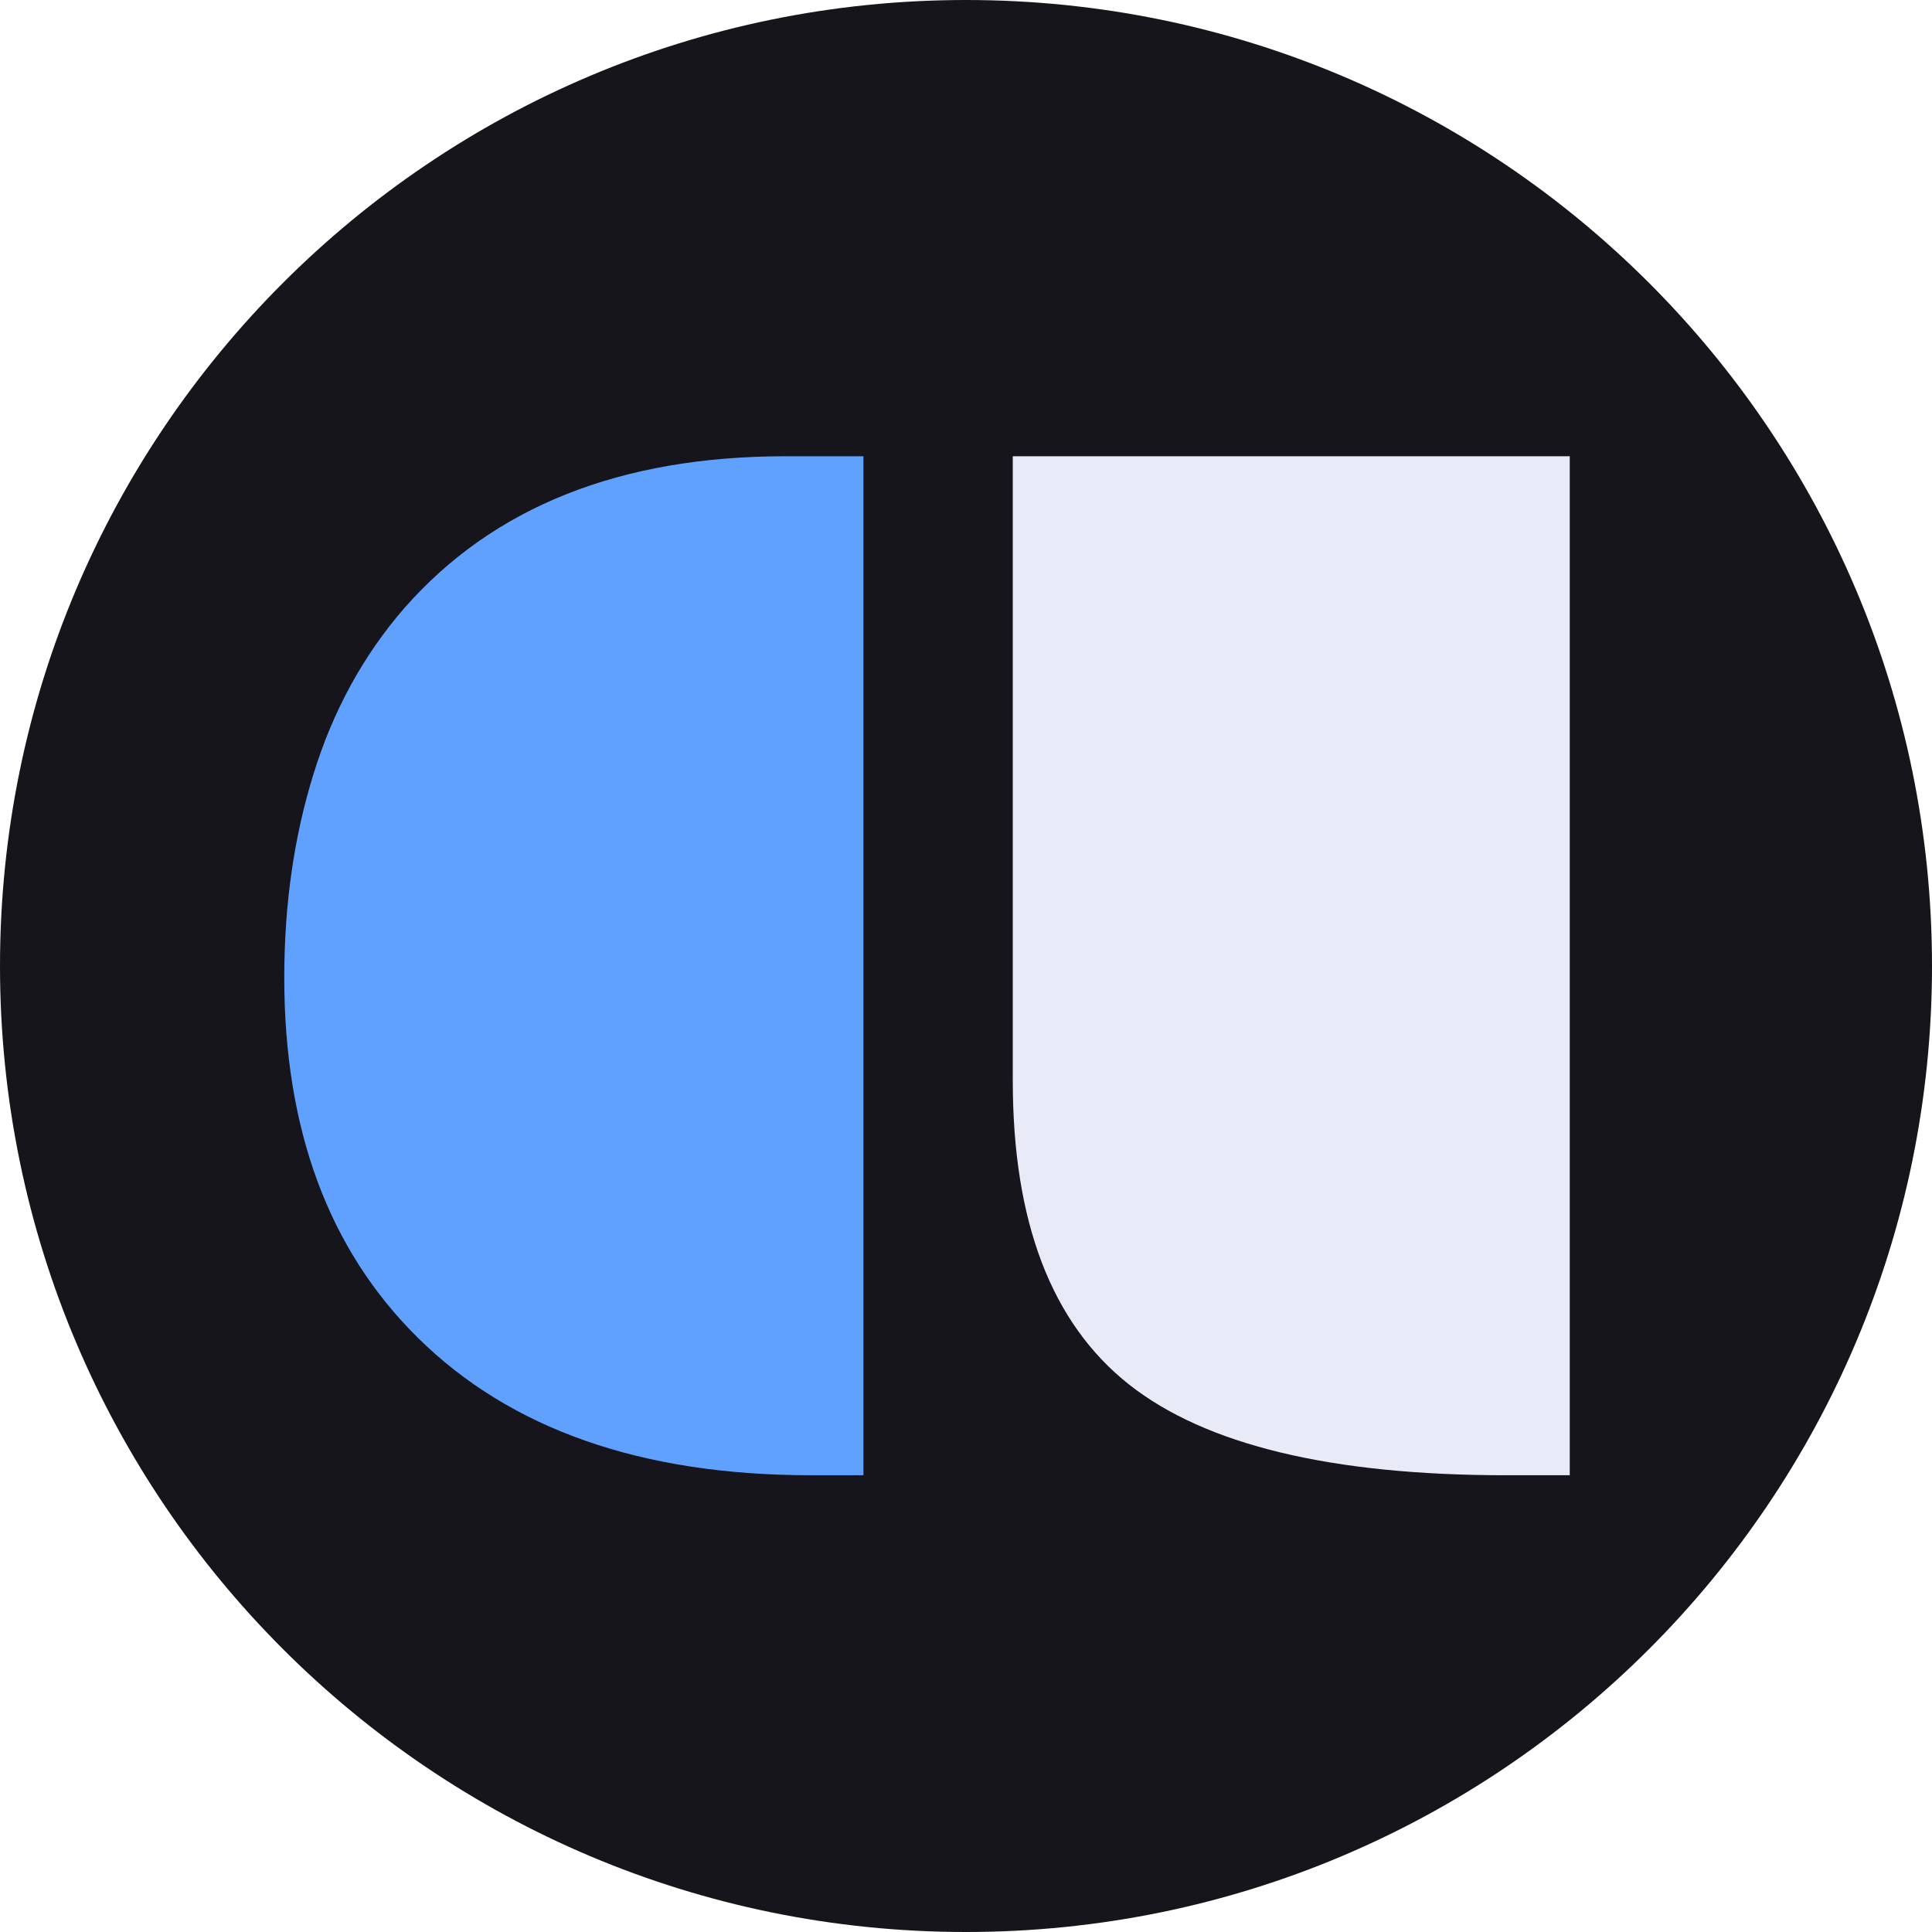
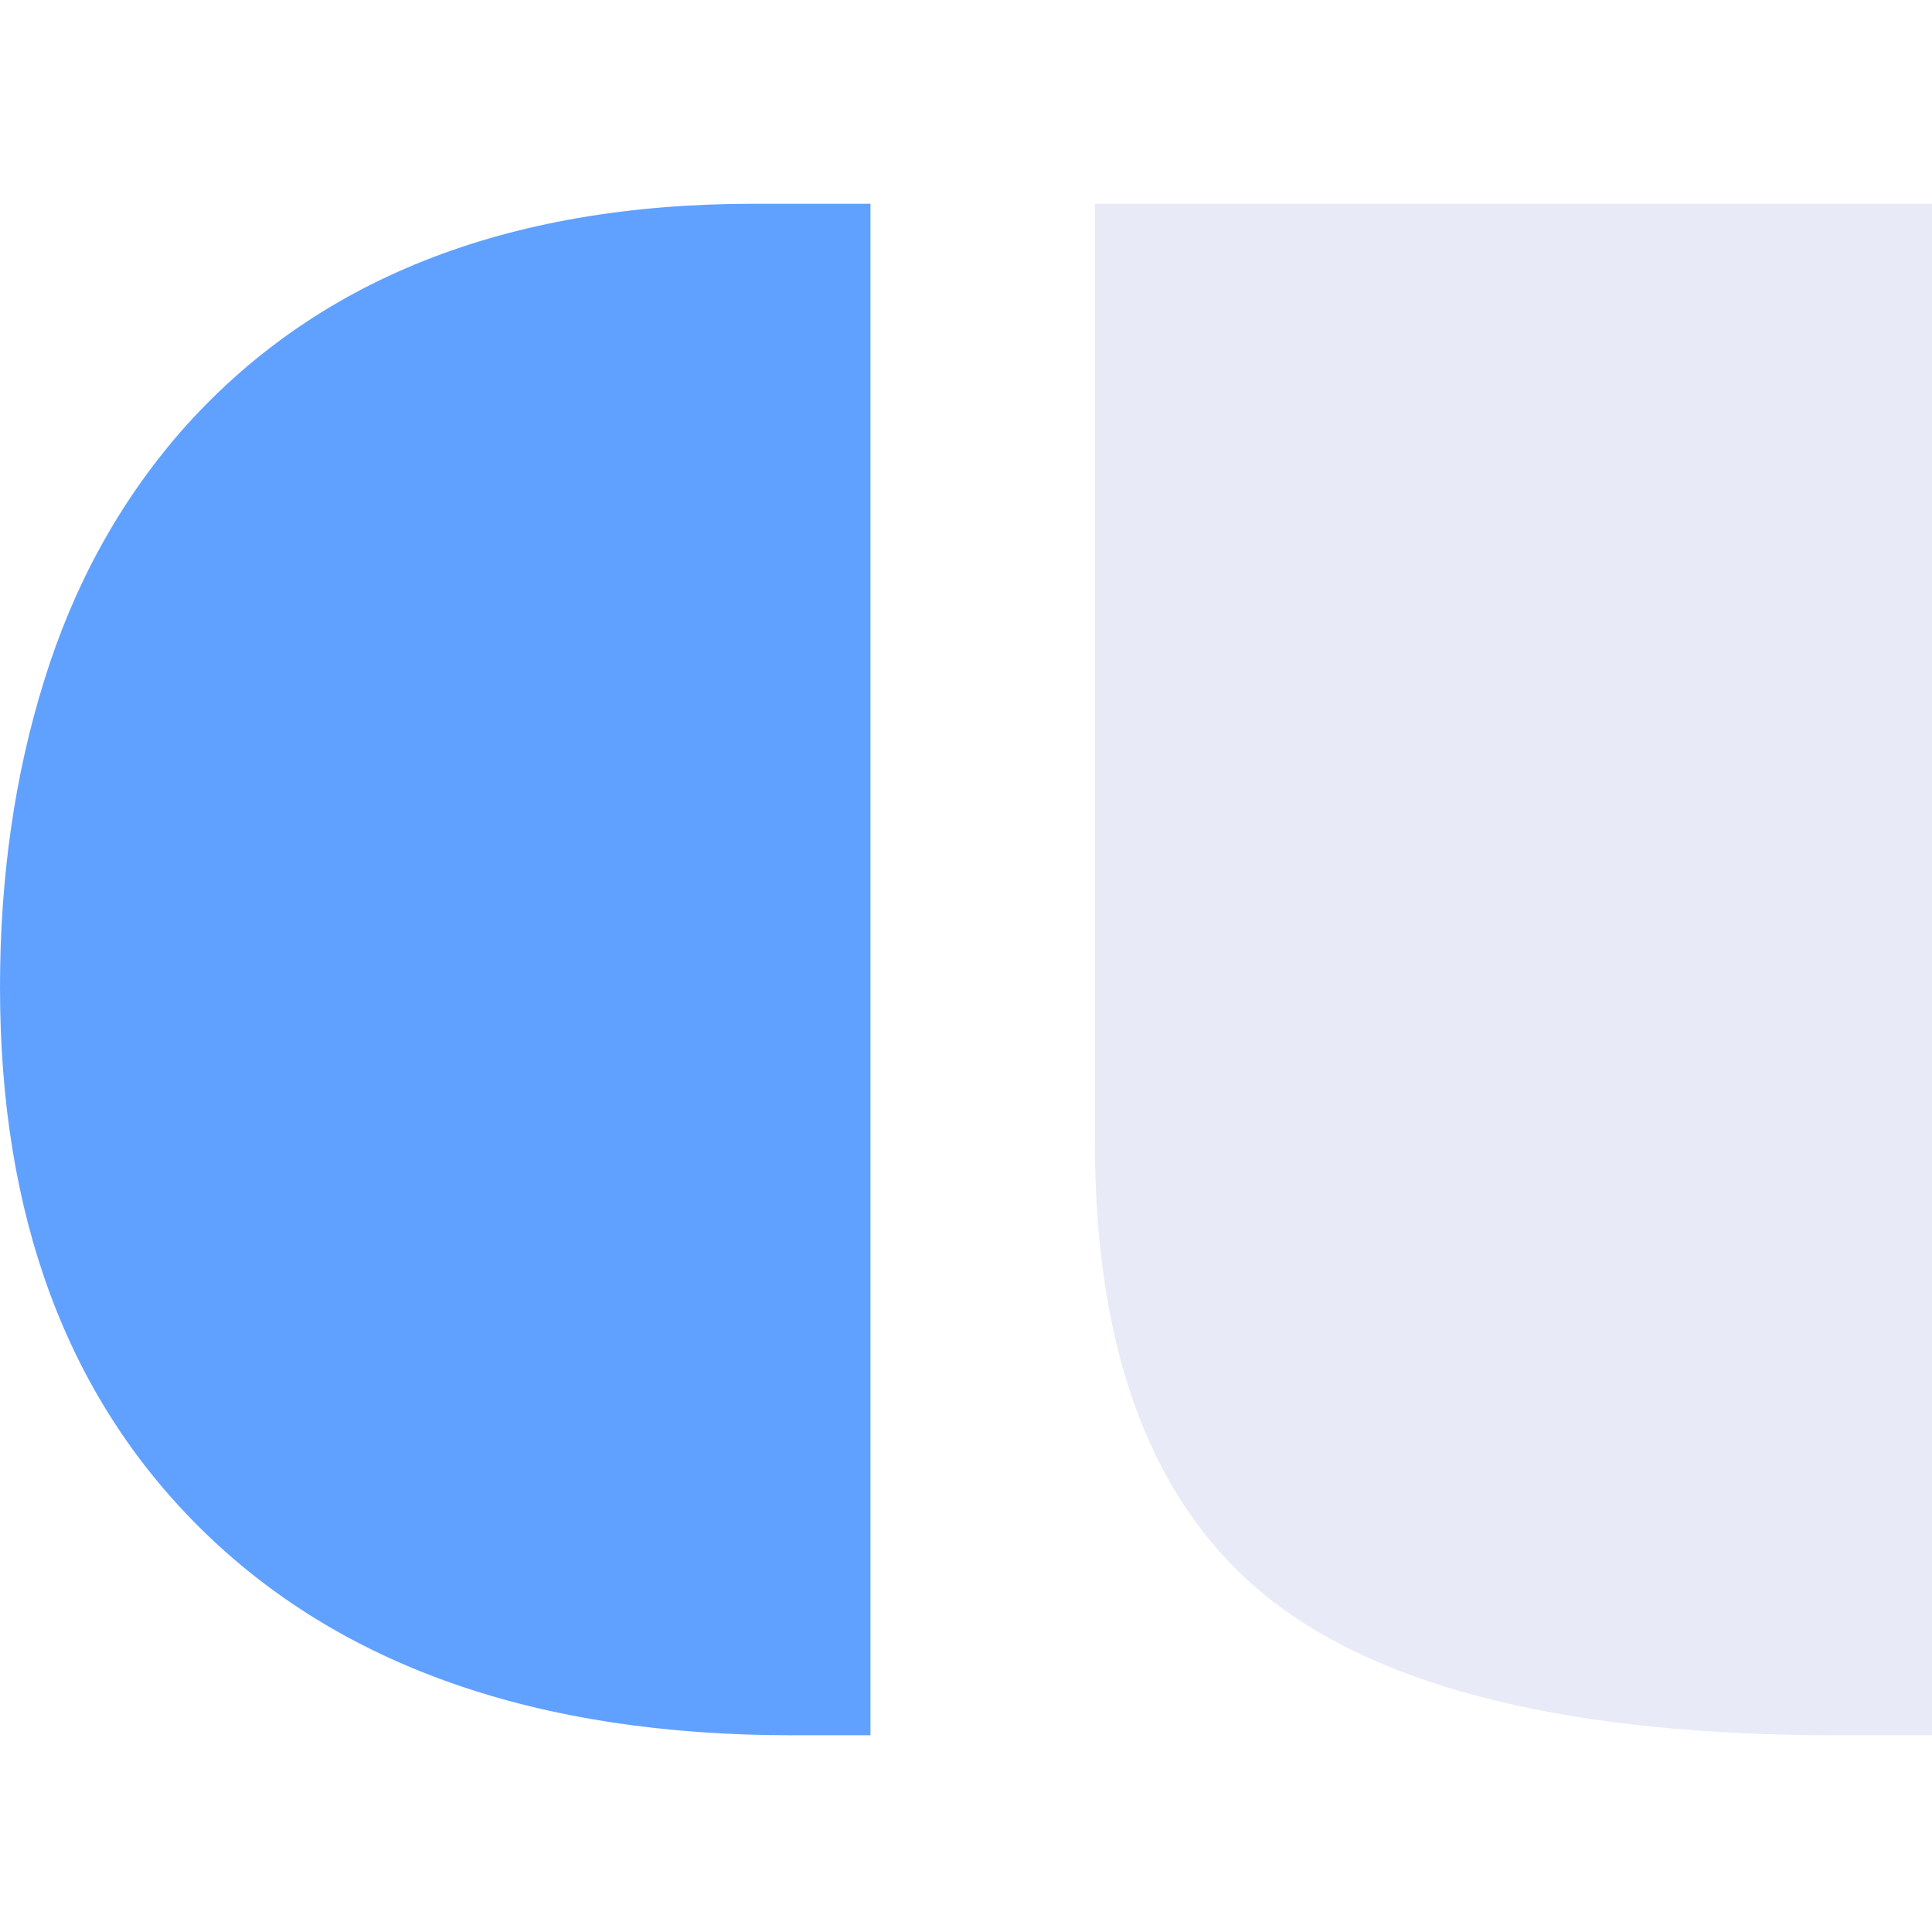
<svg xmlns="http://www.w3.org/2000/svg" width="256" height="256" viewBox="0 0 256 256" fill="none">
-   <circle cx="128" cy="128" r="128" fill="#15151B" />
-   <path d="M37.667 129.554C37.667 119.847 38.96 110.845 41.544 102.55C44.129 94.166 48.14 86.841 53.577 80.576C65.343 67.162 82.189 60.455 104.116 60.455H114.41V195.477H107.458C84.997 195.477 67.616 189.388 55.316 177.21C43.55 165.56 37.667 149.675 37.667 129.554Z" fill="#60A1FF" />
-   <path d="M208 60.455H134.198V143.189C134.198 161.898 139.323 175.312 149.574 183.431C159.735 191.462 176.403 195.478 199.577 195.478H208V60.455Z" fill="#E9EAF7" />
+   <path d="M0 130.853C0 116.263 1.942 102.734 5.827 90.267C9.712 77.666 15.74 66.658 23.912 57.241C41.595 37.08 66.914 27 99.868 27H115.341V229.931H104.892C71.133 229.931 45.011 220.779 26.524 202.476C8.841 184.968 0 161.094 0 130.853Z" fill="#60A1FF" />
+   <path d="M256 27H145.08V151.345C145.08 179.464 152.783 199.625 168.189 211.827C183.46 223.897 208.511 229.932 243.341 229.932H256V27Z" fill="#E9EAF7" />
</svg>
